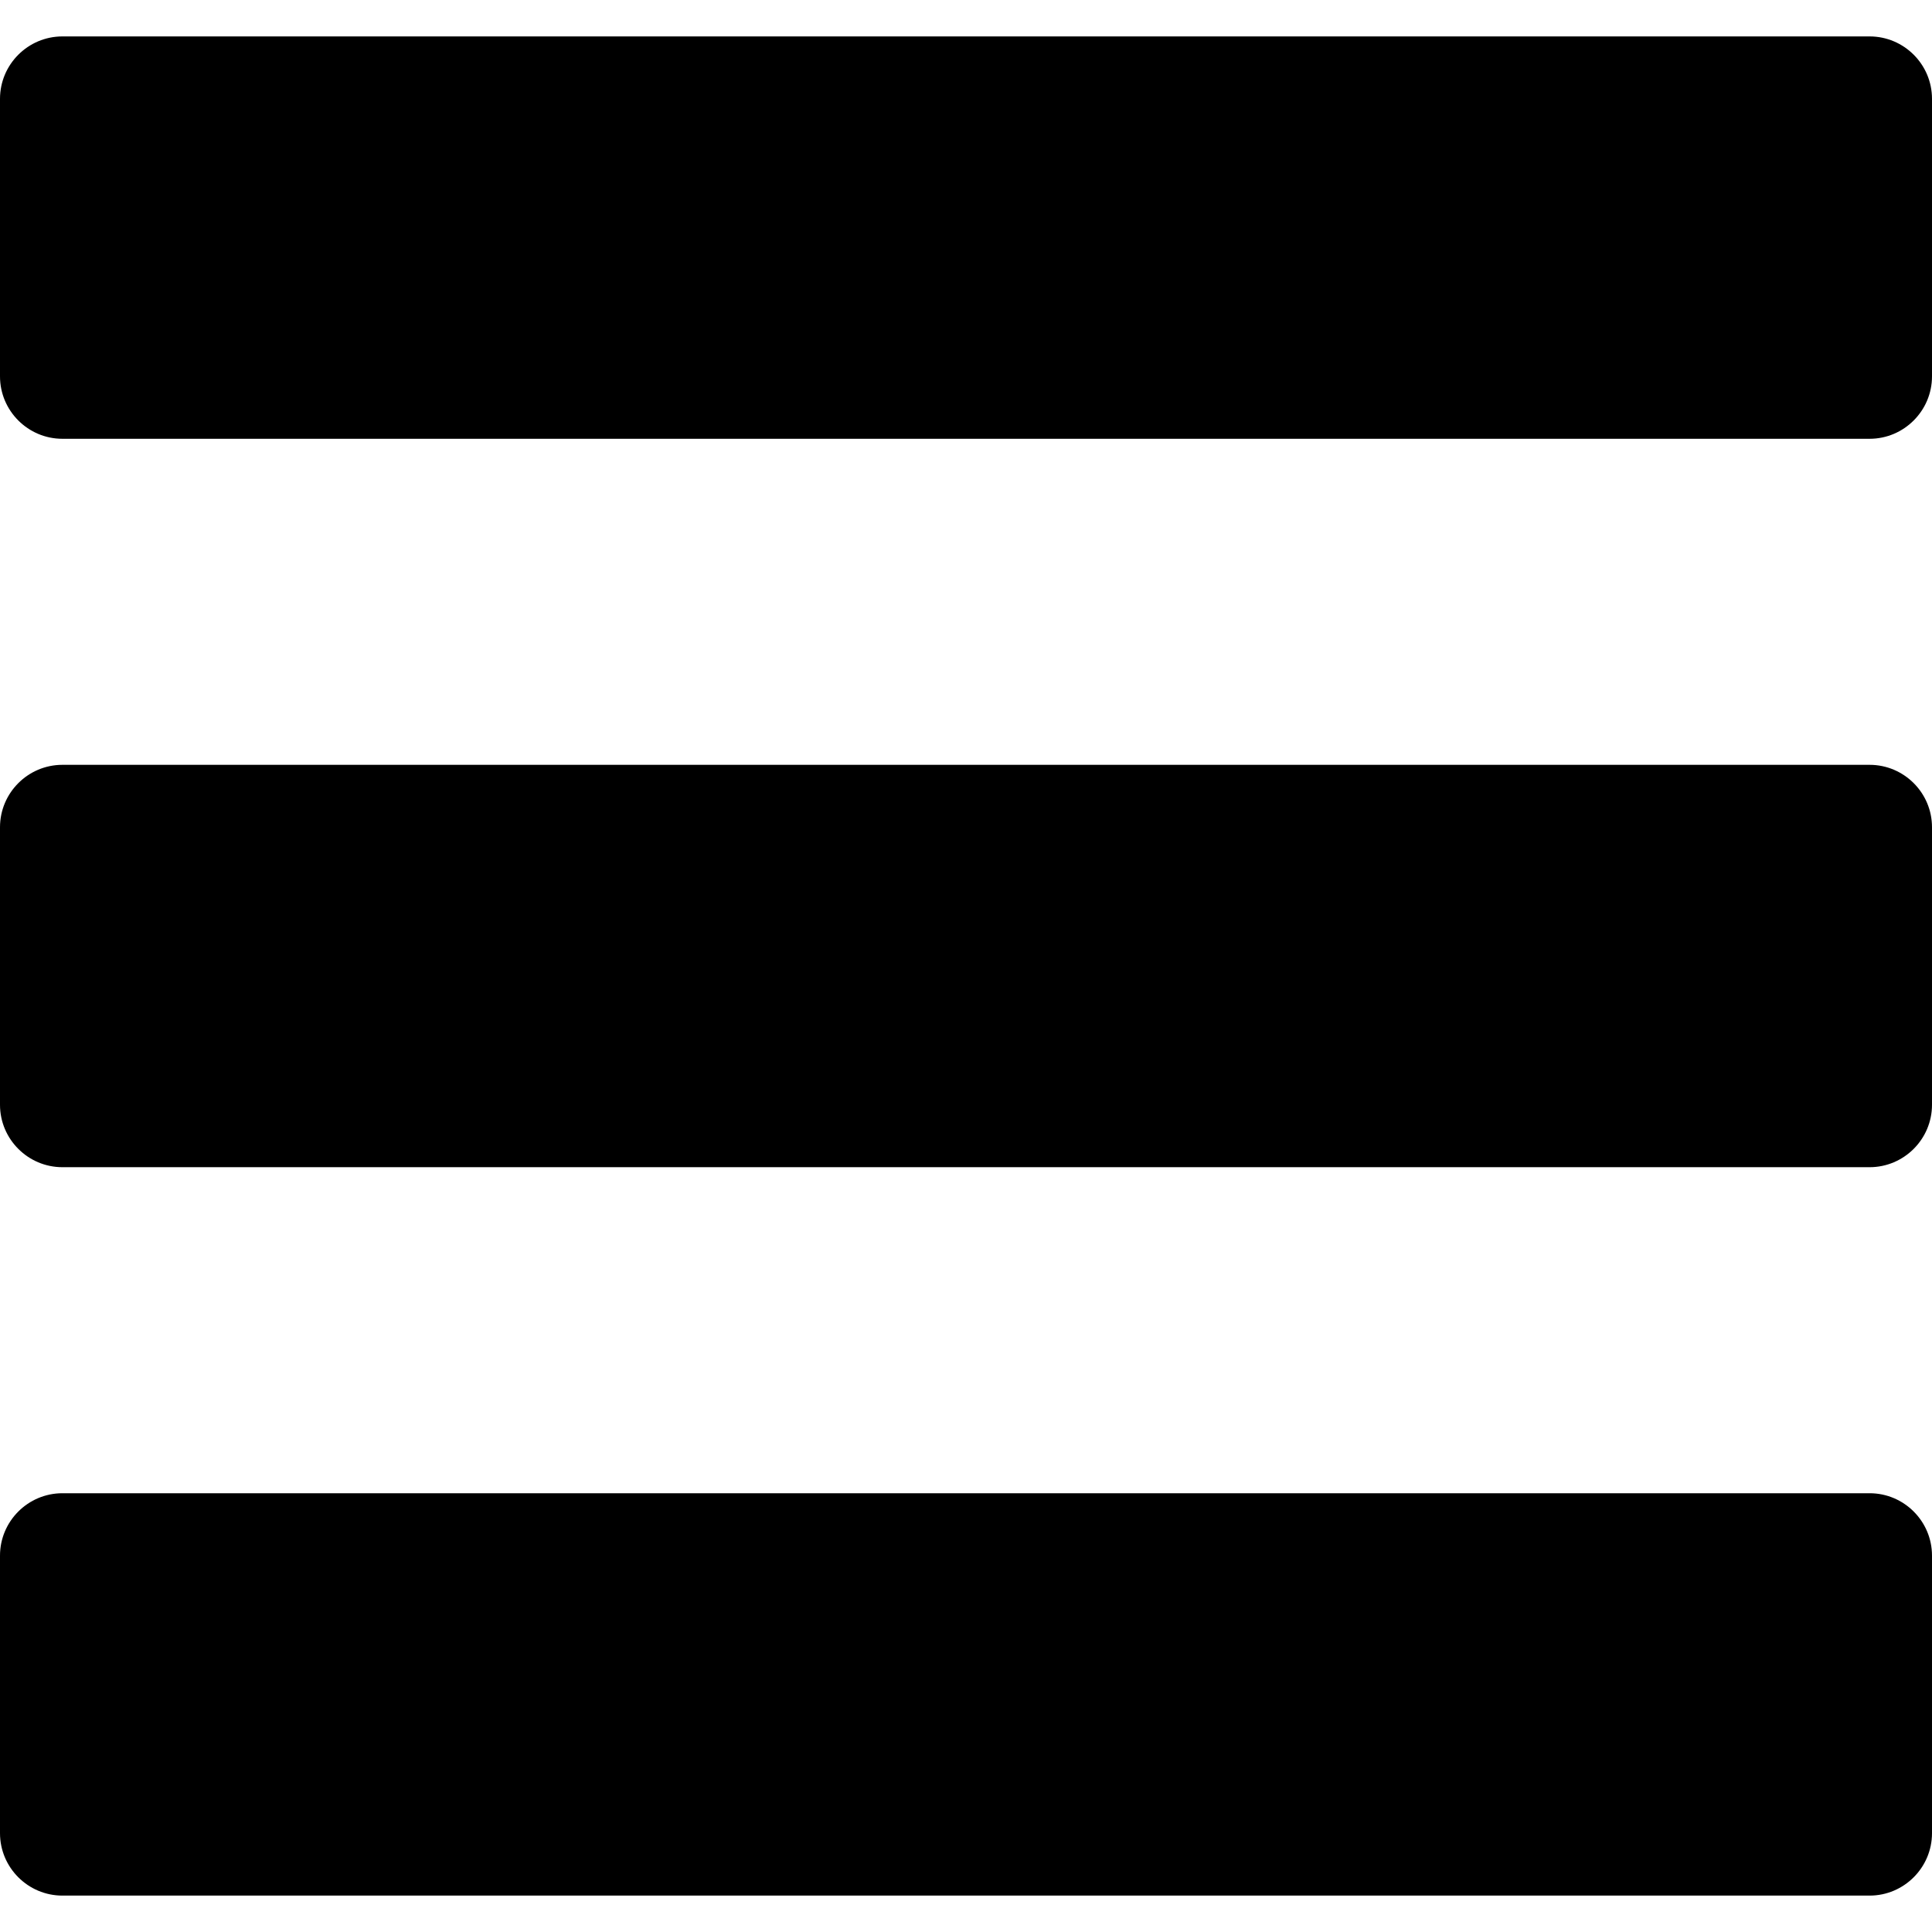
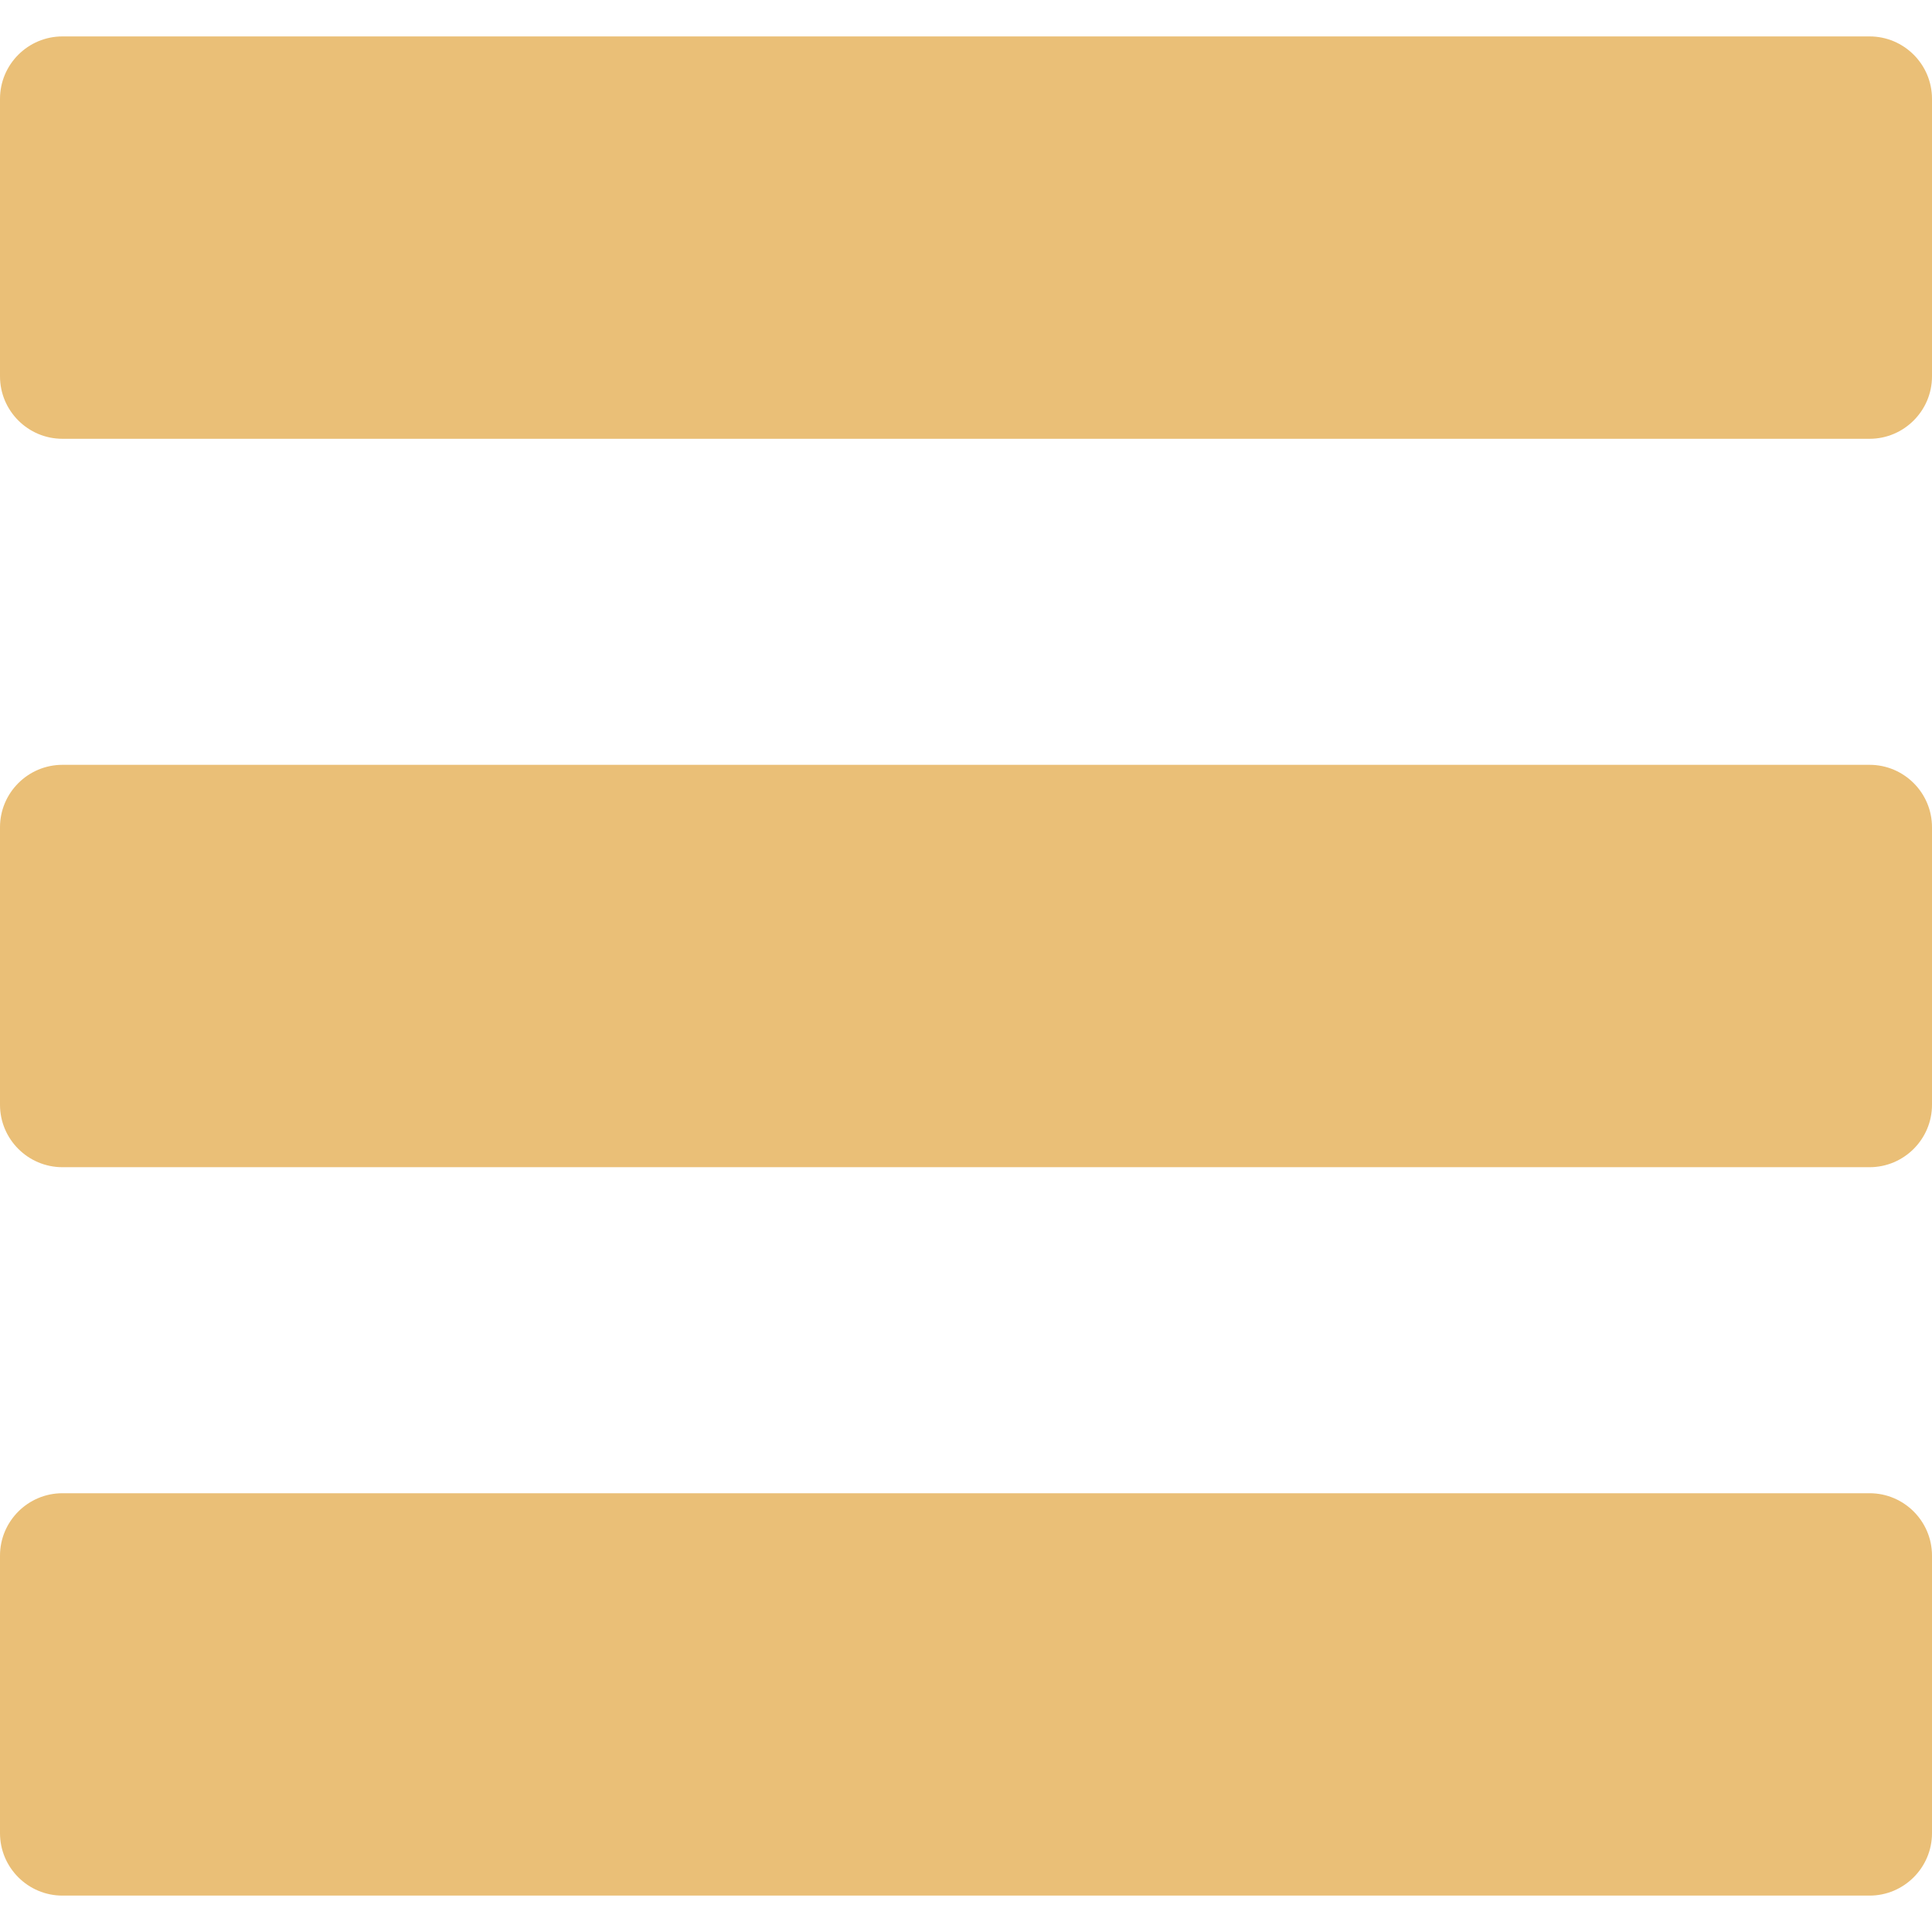
- <svg xmlns="http://www.w3.org/2000/svg" version="1.1" id="Capa_1" x="0px" y="0px" width="92.833px" height="92.833px" viewBox="0 0 92.833 92.833" style="enable-background:new 0 0 92.833 92.833;" xml:space="preserve">
-   <g>
-     <g>
-       <path d="M89.834,1.75H3c-1.654,0-3,1.346-3,3v13.334c0,1.654,1.346,3,3,3h86.833c1.653,0,3-1.346,3-3V4.75    C92.834,3.096,91.488,1.75,89.834,1.75z" />
-       <path d="M89.834,36.75H3c-1.654,0-3,1.346-3,3v13.334c0,1.654,1.346,3,3,3h86.833c1.653,0,3-1.346,3-3V39.75    C92.834,38.096,91.488,36.75,89.834,36.75z" />
-       <path d="M89.834,71.75H3c-1.654,0-3,1.346-3,3v13.334c0,1.654,1.346,3,3,3h86.833c1.653,0,3-1.346,3-3V74.75    C92.834,73.095,91.488,71.75,89.834,71.75z" />
-     </g>
-   </g>
-   <g>
- </g>
-   <g>
- </g>
-   <g>
- </g>
-   <g>
- </g>
-   <g>
- </g>
-   <g>
- </g>
-   <g>
- </g>
-   <g>
- </g>
-   <g>
- </g>
-   <g>
- </g>
-   <g>
- </g>
-   <g>
- </g>
-   <g>
- </g>
-   <g>
- </g>
-   <g>
- </g>
+ <svg xmlns="http://www.w3.org/2000/svg" width="100%" viewBox="0 0 92.833 92.833">
+   <path d="M89.834,1.75H3c-1.654,0-3,1.346-3,3v13.334c0,1.654,1.346,3,3,3h86.833c1.653,0,3-1.346,3-3V4.75    C92.834,3.096,91.488,1.75,89.834,1.75z" fill="#eabf77" />
+   <path d="M89.834,36.75H3c-1.654,0-3,1.346-3,3v13.334c0,1.654,1.346,3,3,3h86.833c1.653,0,3-1.346,3-3V39.75    C92.834,38.096,91.488,36.75,89.834,36.75z" fill="#eabf77" />
+   <path d="M89.834,71.75H3c-1.654,0-3,1.346-3,3v13.334c0,1.654,1.346,3,3,3h86.833c1.653,0,3-1.346,3-3V74.75    C92.834,73.095,91.488,71.75,89.834,71.75z" fill="#eabf77" />
</svg>
